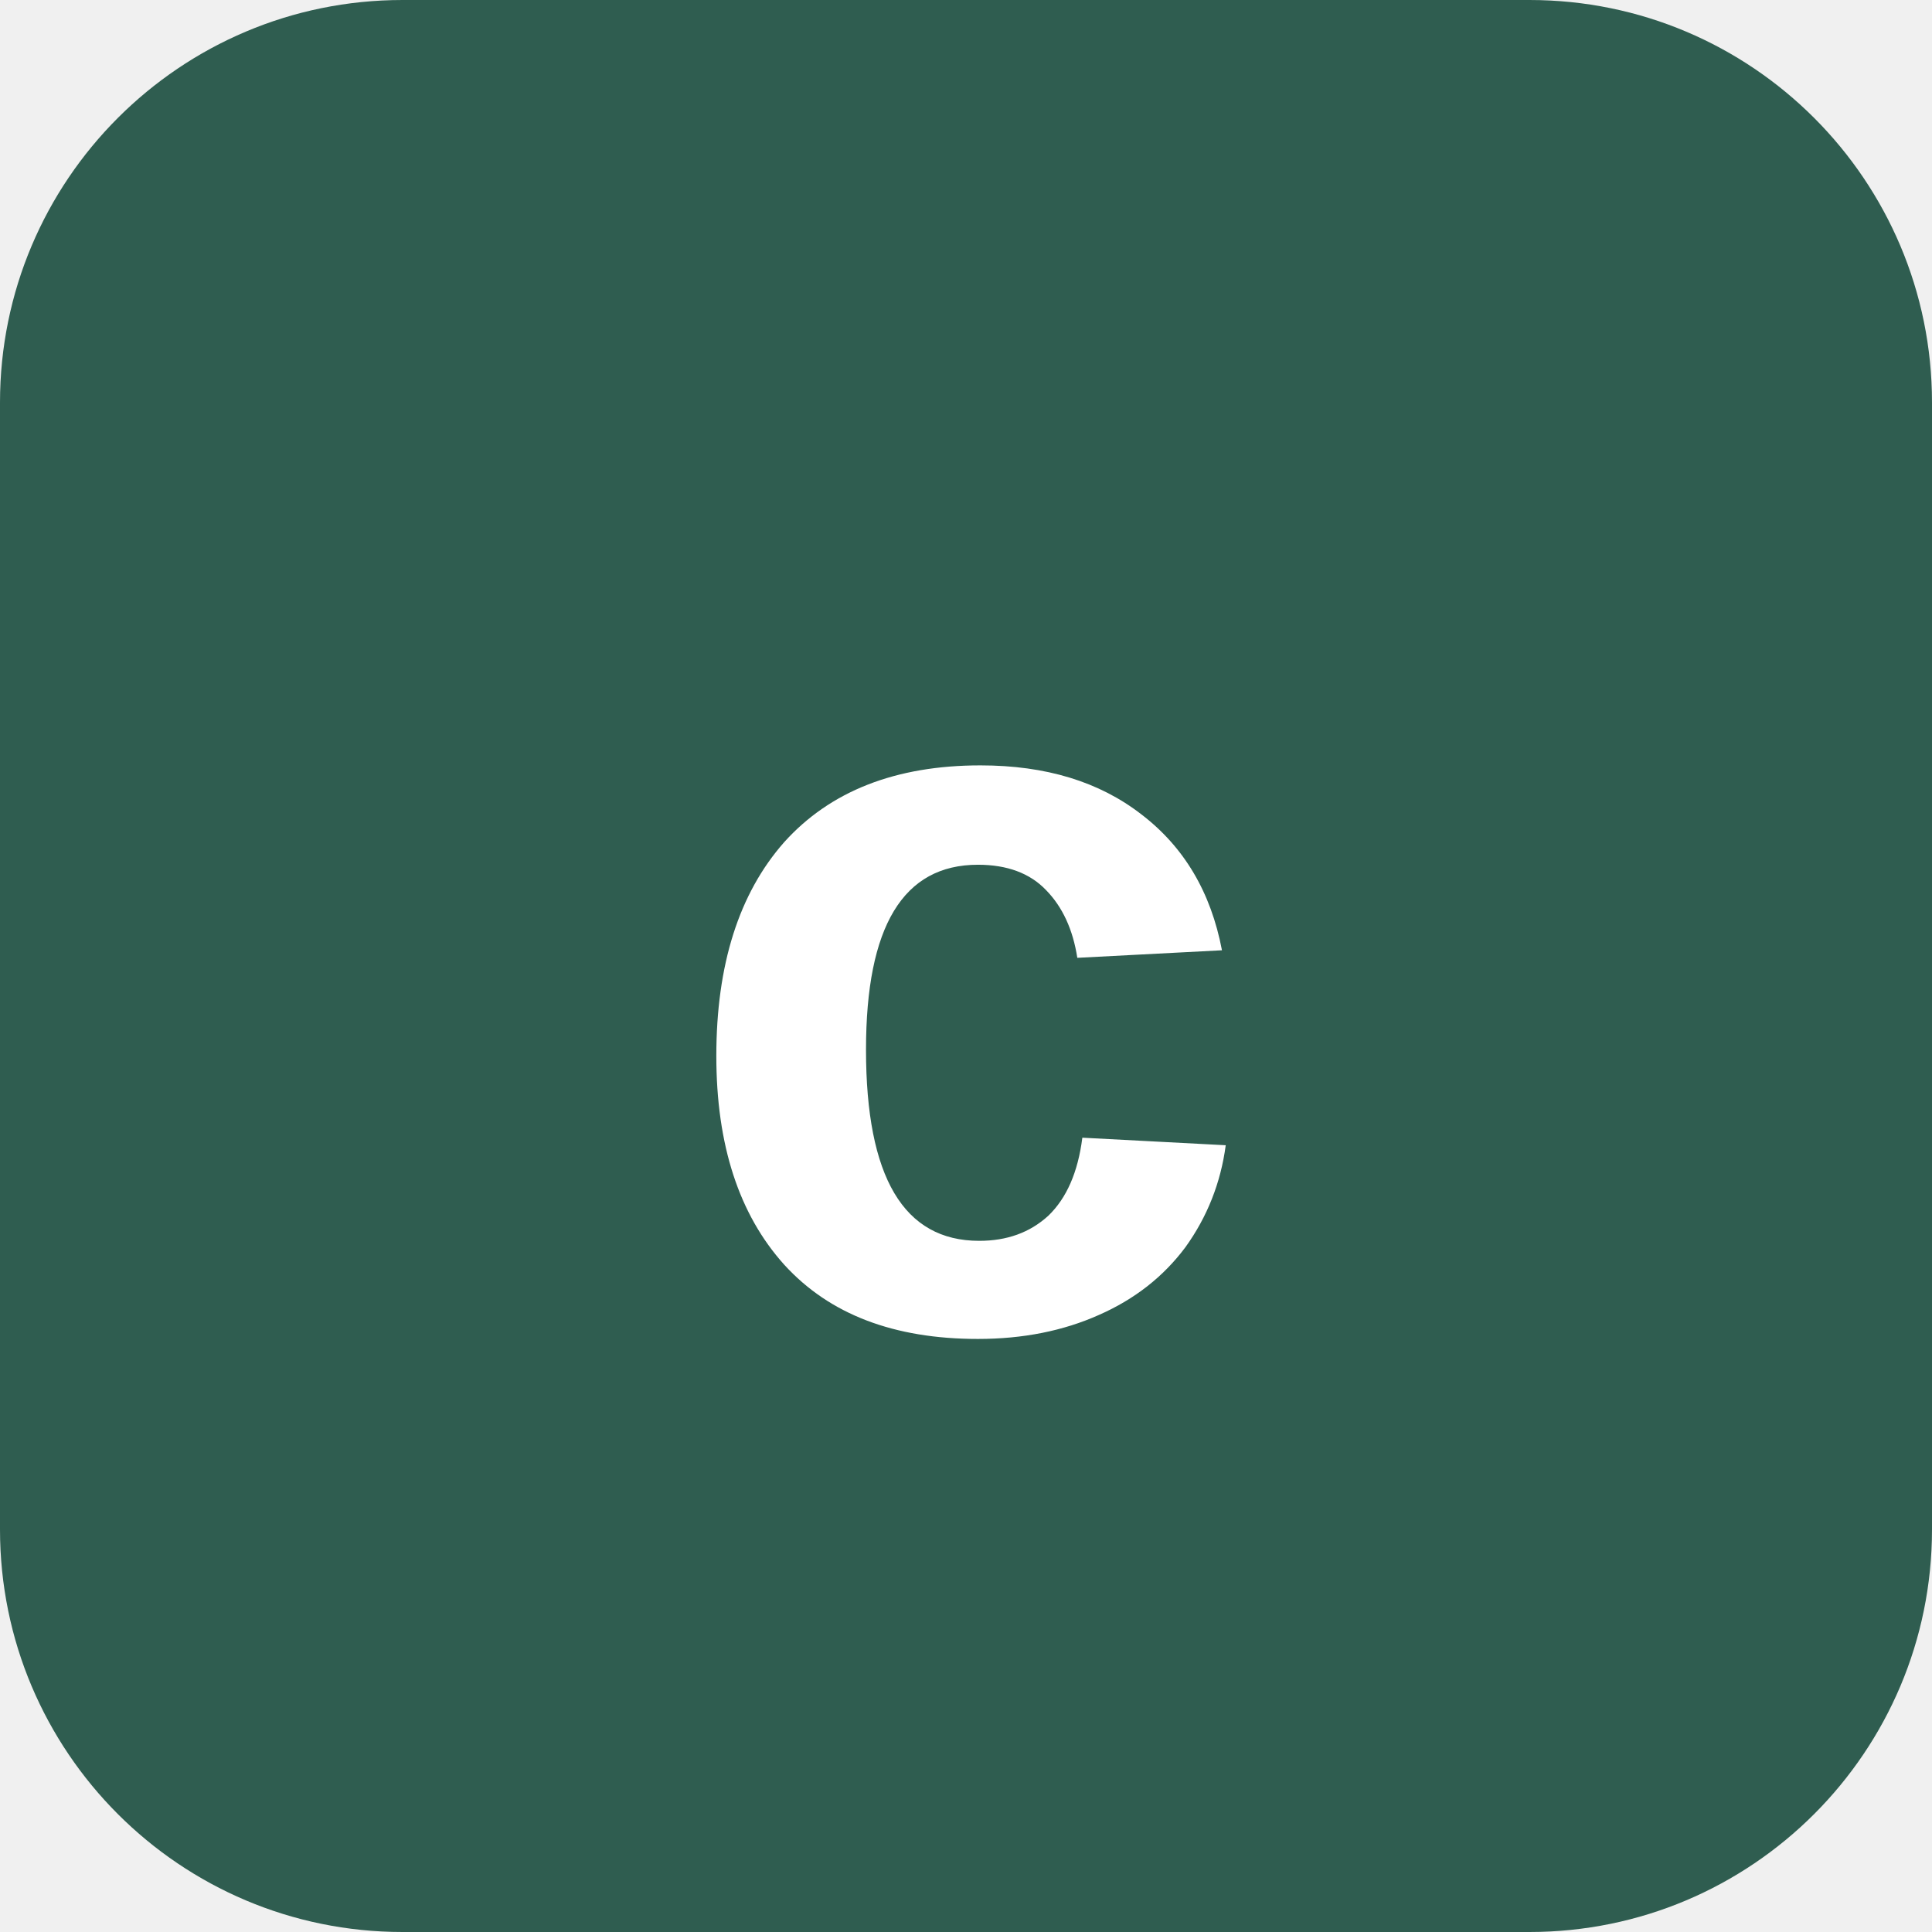
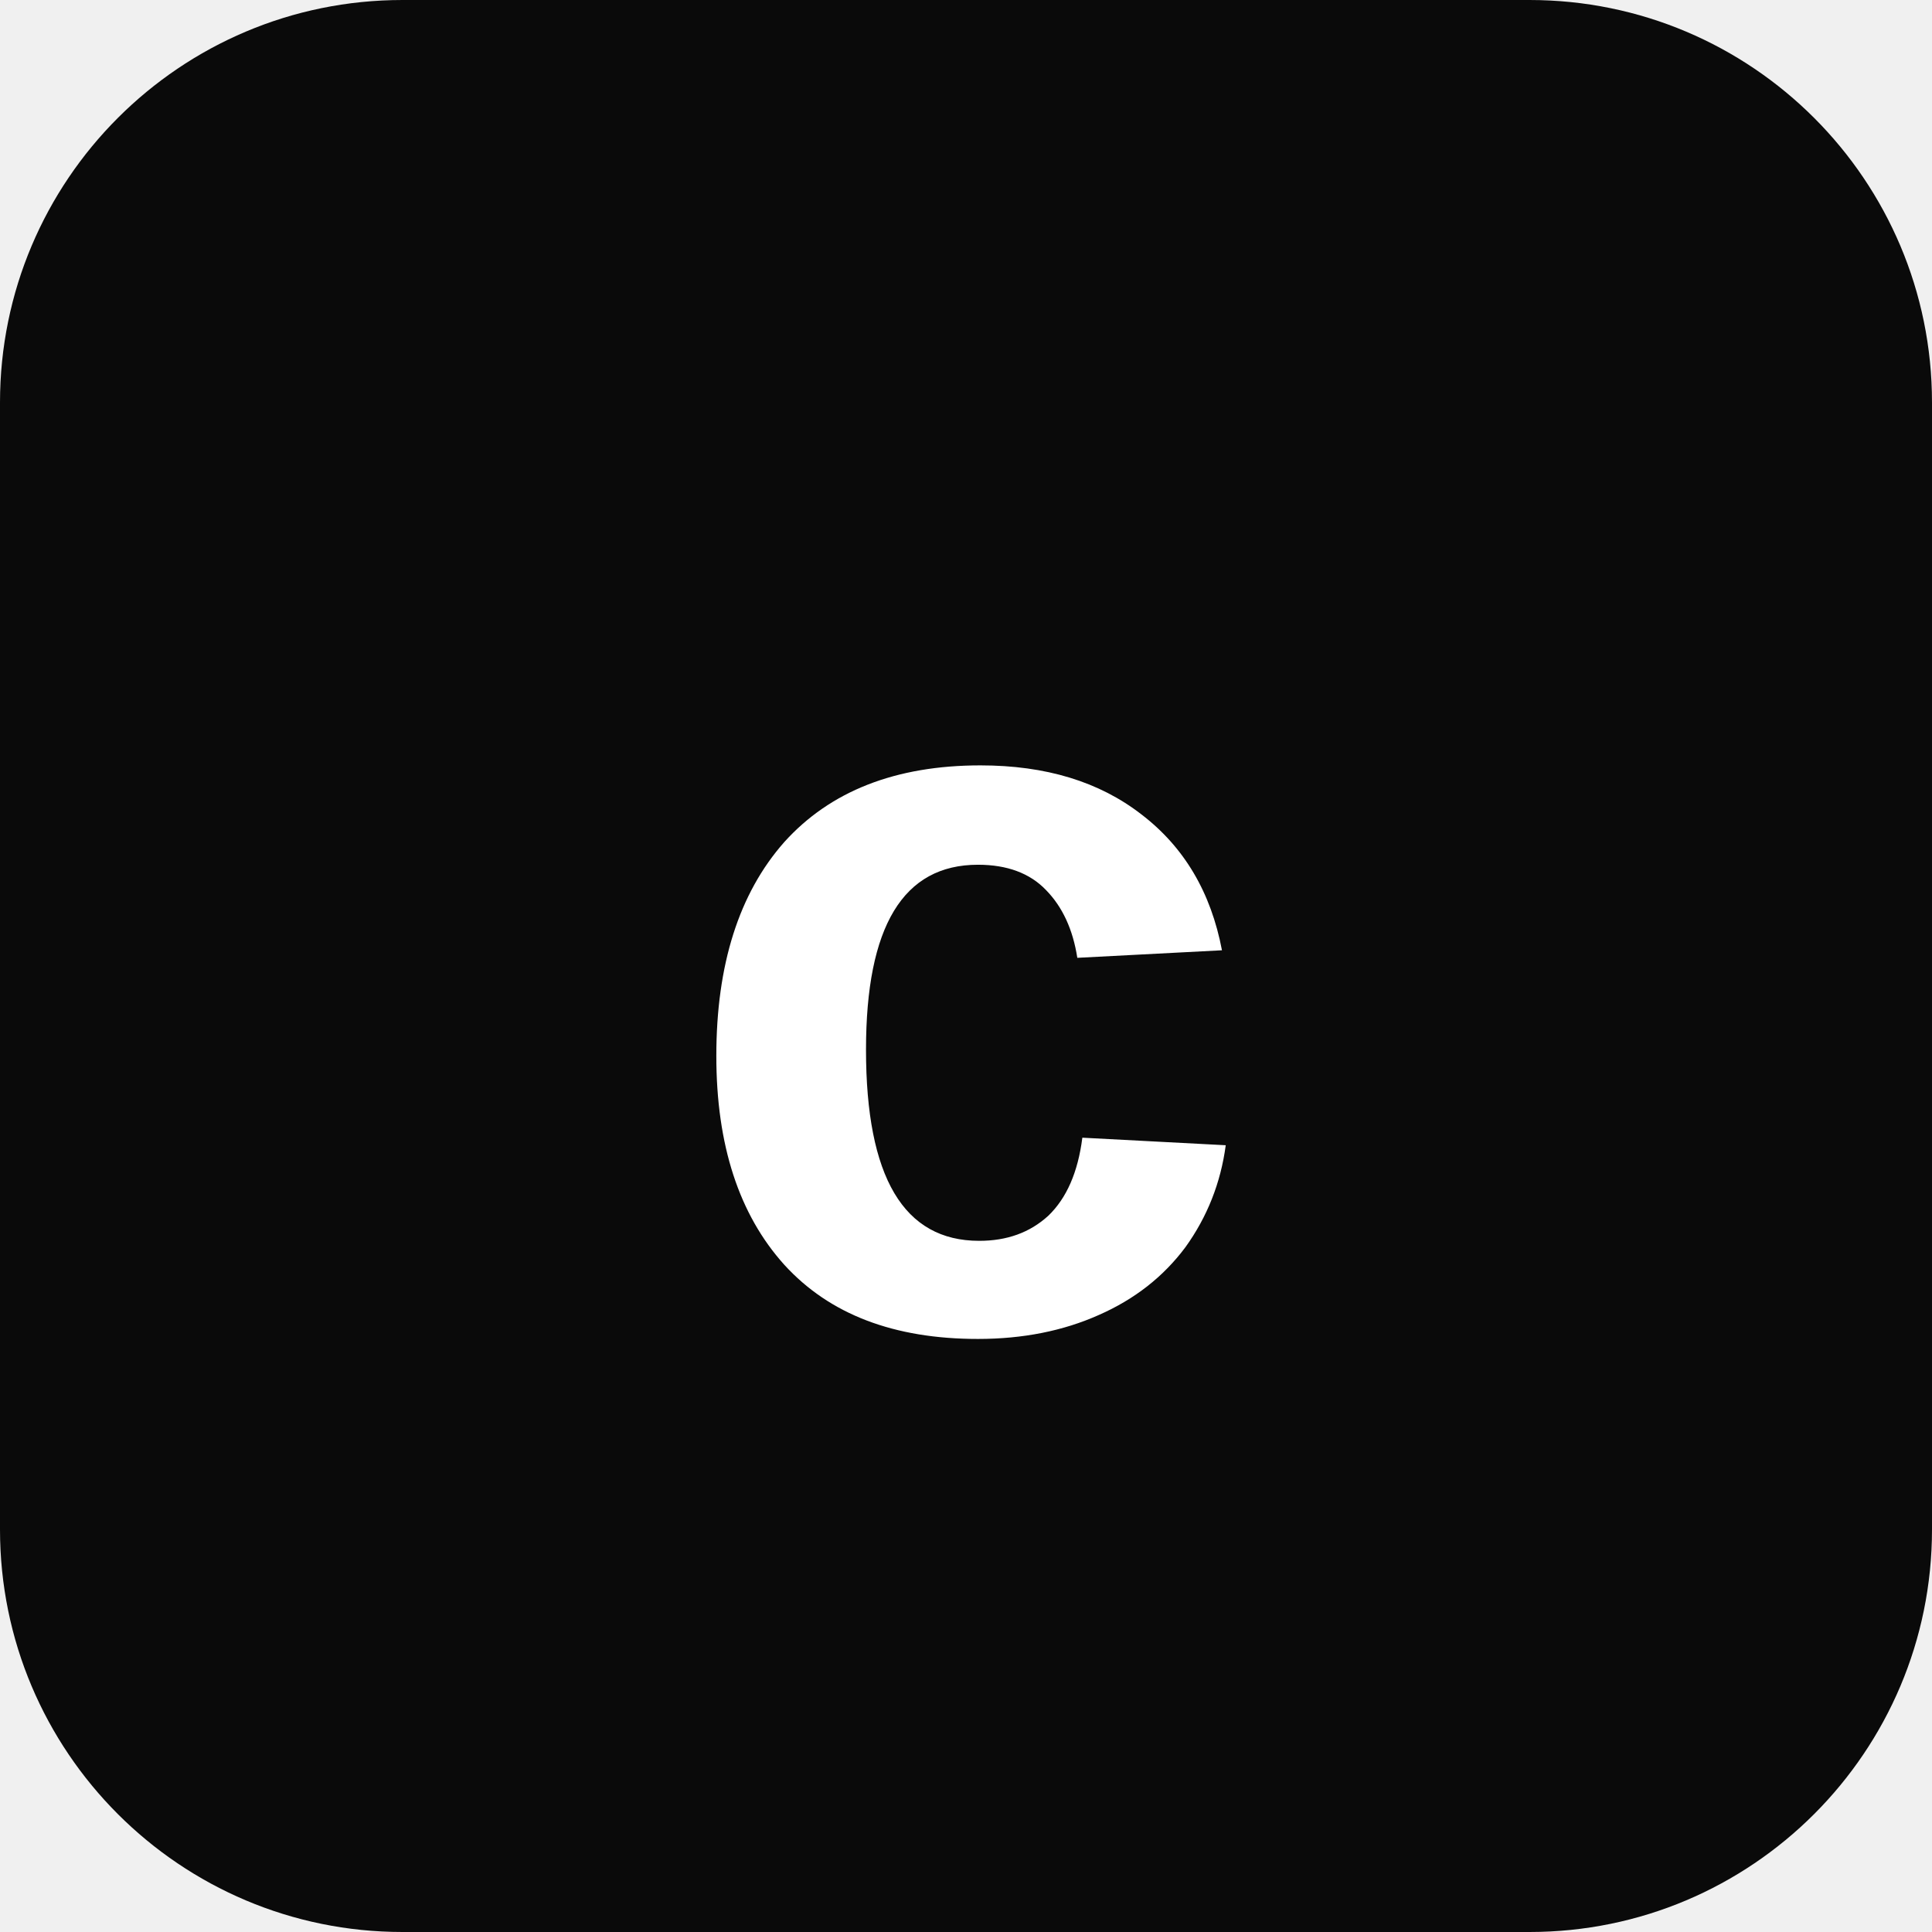
<svg xmlns="http://www.w3.org/2000/svg" viewBox="0 0 24 24" role="img" aria-label="cloro">
-   <rect width="24" height="24" rx="5" fill="#2F5D50" />
+   <rect width="24" height="24" rx="5" fill="#0A0A0A" />
  <text x="12" y="12" fill="#fff" font-family="ui-sans-serif,system-ui,Arial,sans-serif" font-size="13" font-weight="700" text-anchor="middle" dominant-baseline="central">c</text>
</svg>
